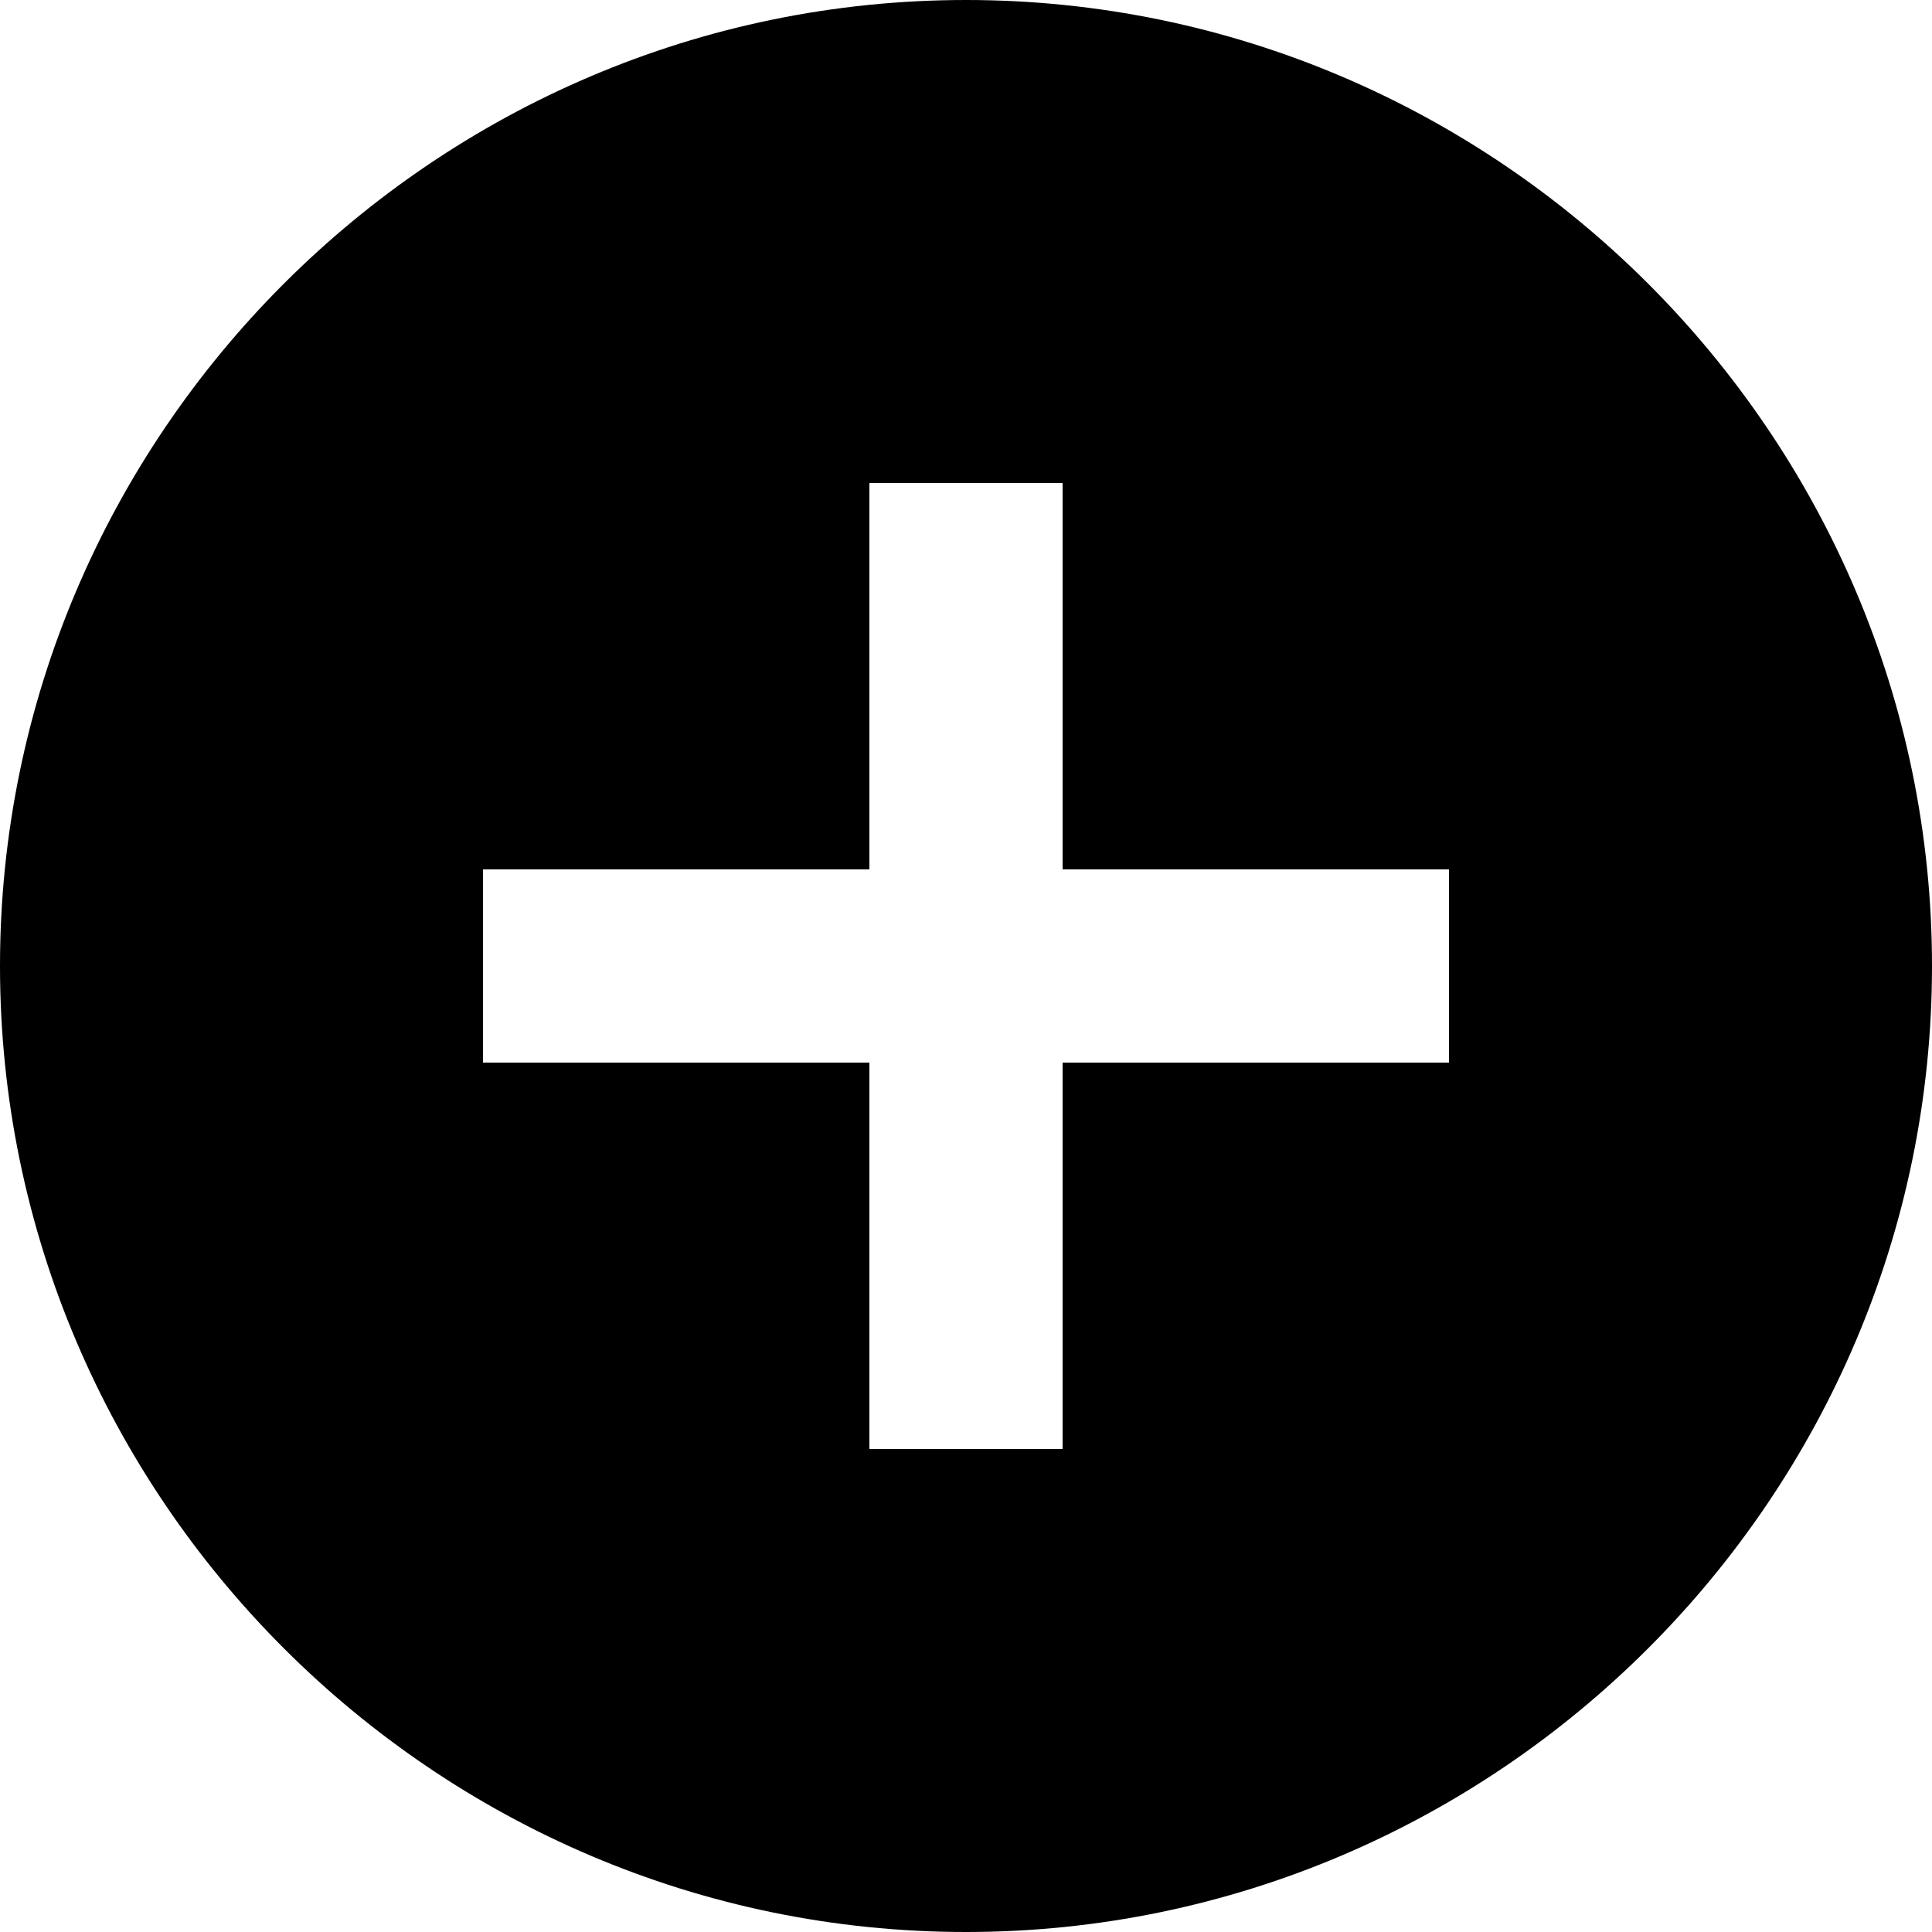
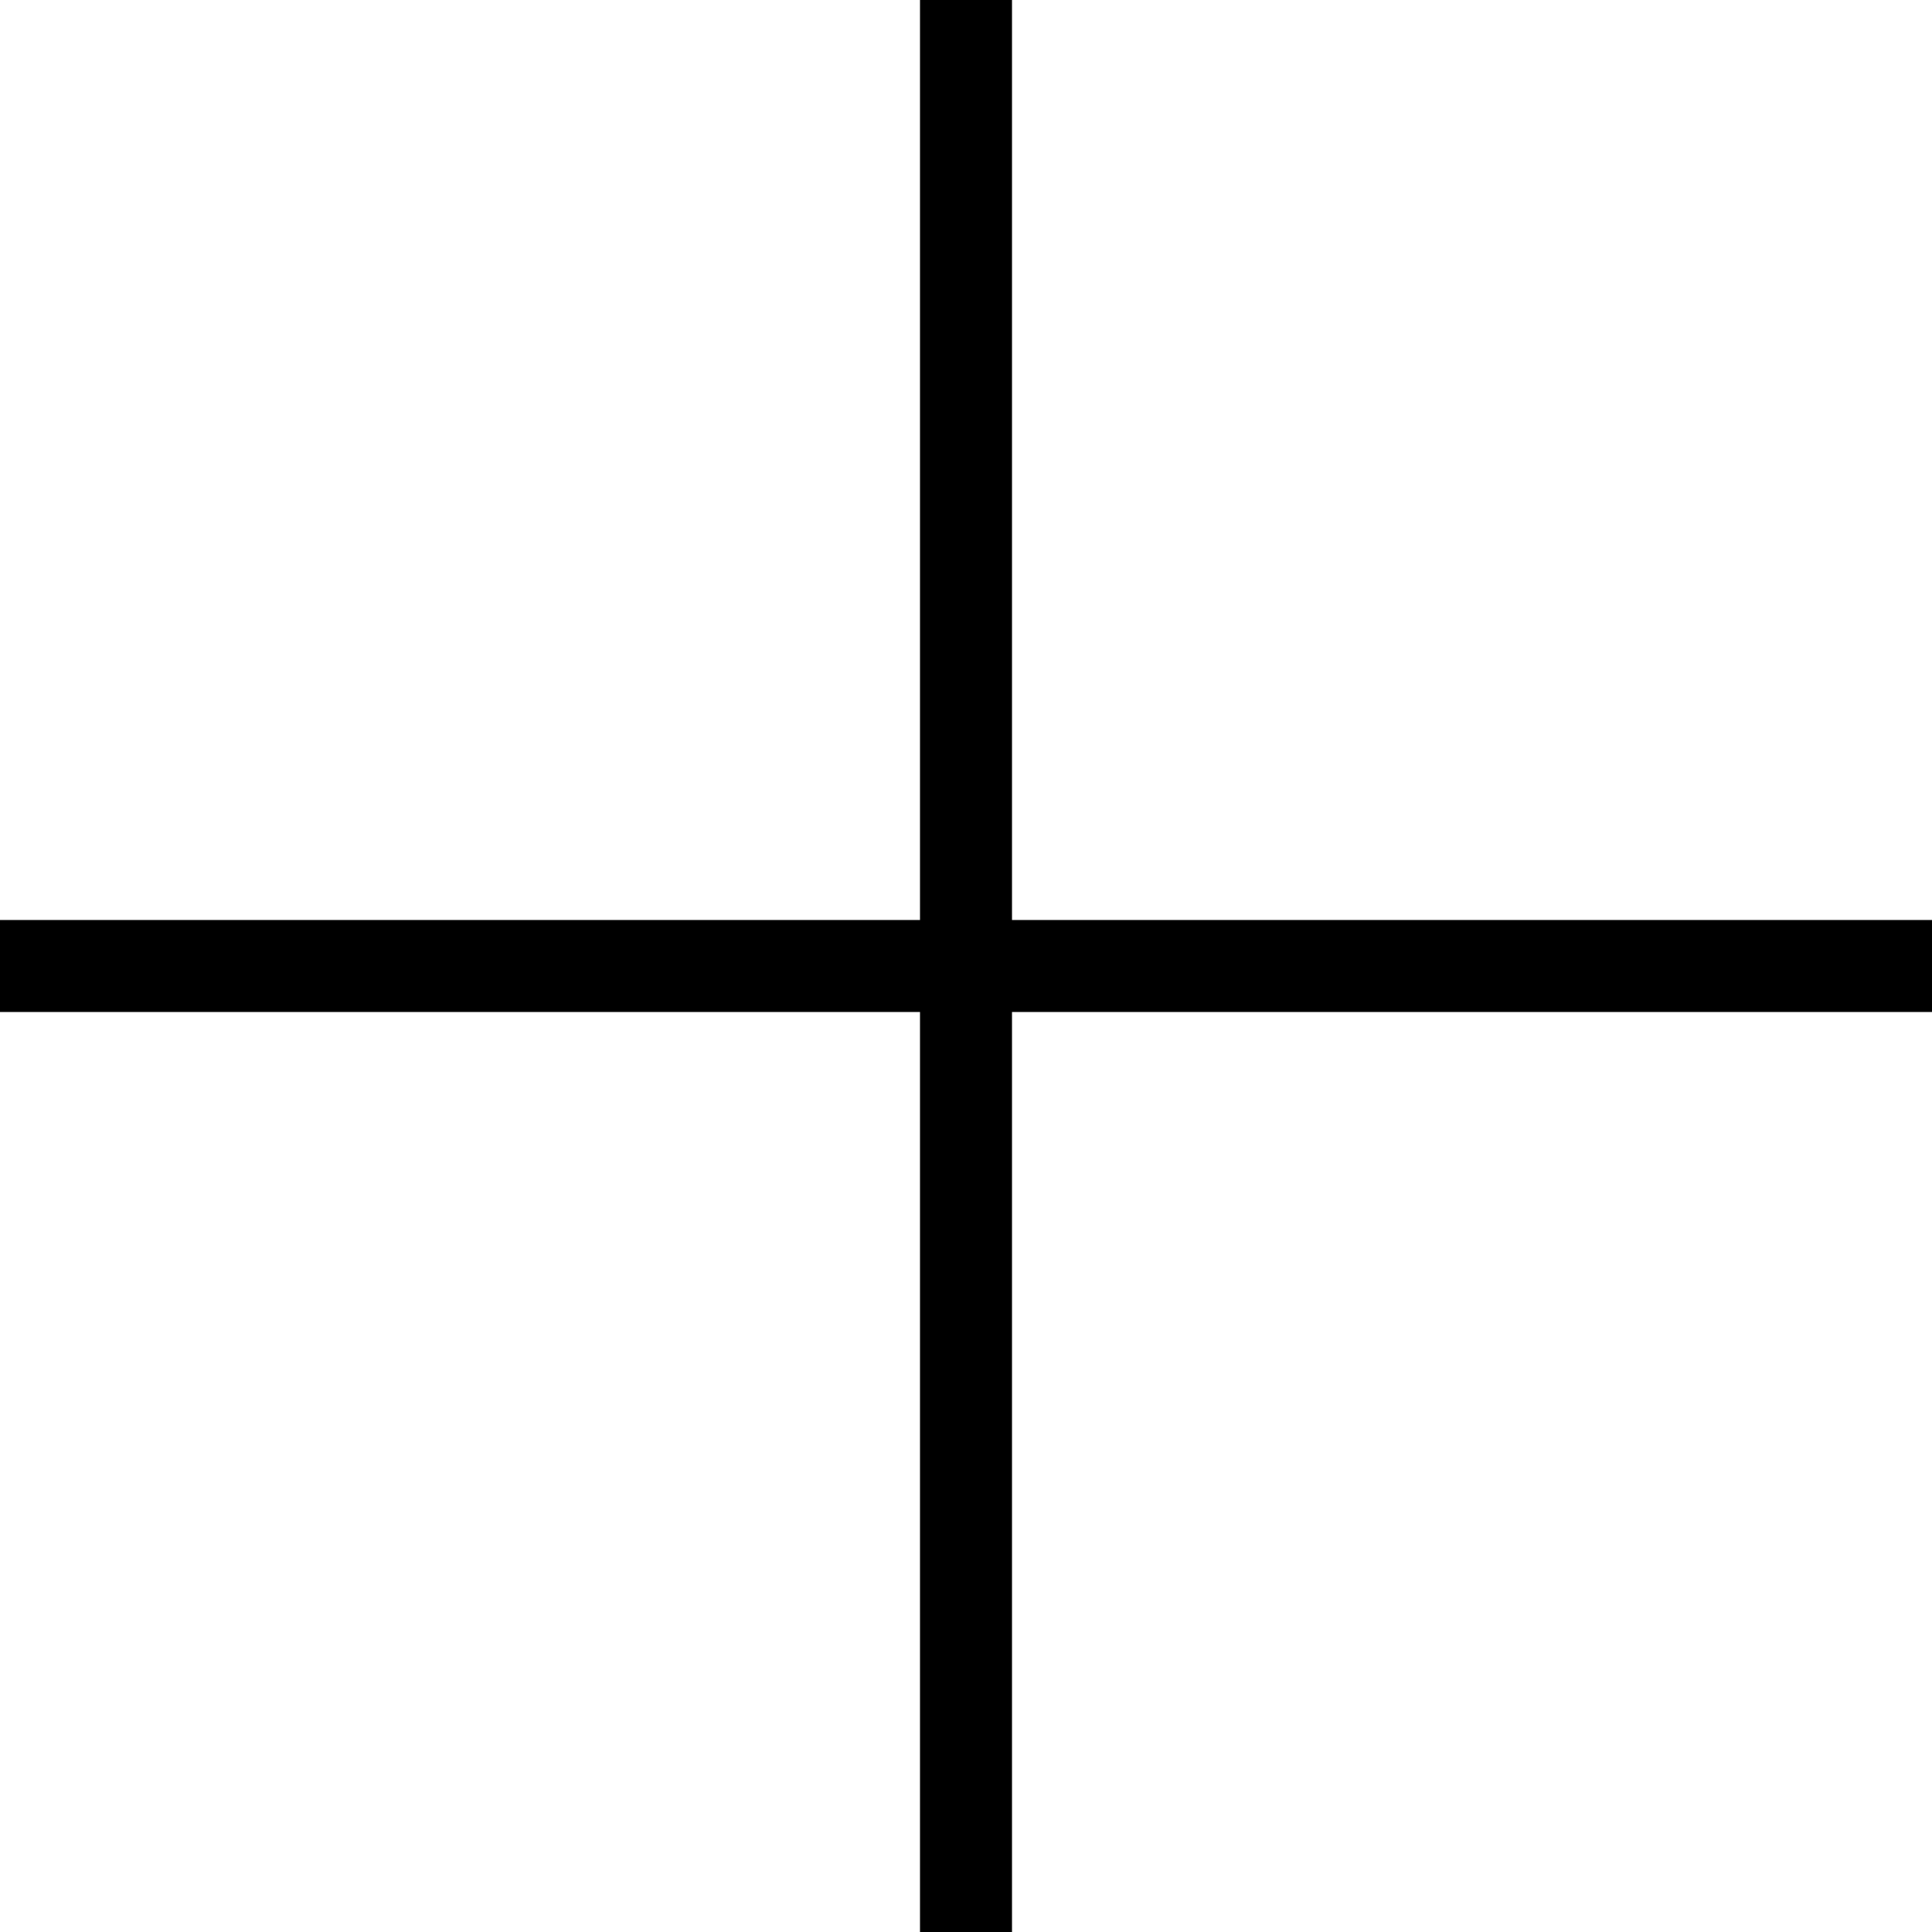
- <svg xmlns="http://www.w3.org/2000/svg" version="1.1" id="Capa_1" x="0px" y="0px" width="510px" height="510px" viewBox="0 0 510 510" style="enable-background:new 0 0 510 510;" xml:space="preserve">
-   <g>
-     <g id="add-circle">
-       <path d="M255,0C114.75,0,0,114.75,0,255s114.75,255,255,255s255-114.75,255-255S395.25,0,255,0z M382.5,280.5h-102v102h-51v-102    h-102v-51h102v-102h51v102h102V280.5z" />
-     </g>
-   </g>
+ <svg xmlns="http://www.w3.org/2000/svg" version="1.1" id="Capa_1" x="0px" y="0px" viewBox="0 0 42 42" style="enable-background:new 0 0 42 42;" xml:space="preserve">
+   <polygon points="42,20 22,20 22,0 20,0 20,20 0,20 0,22 20,22 20,42 22,42 22,22 42,22 " />
  <g>
</g>
  <g>
</g>
  <g>
</g>
  <g>
</g>
  <g>
</g>
  <g>
</g>
  <g>
</g>
  <g>
</g>
  <g>
</g>
  <g>
</g>
  <g>
</g>
  <g>
</g>
  <g>
</g>
  <g>
</g>
  <g>
</g>
</svg>
